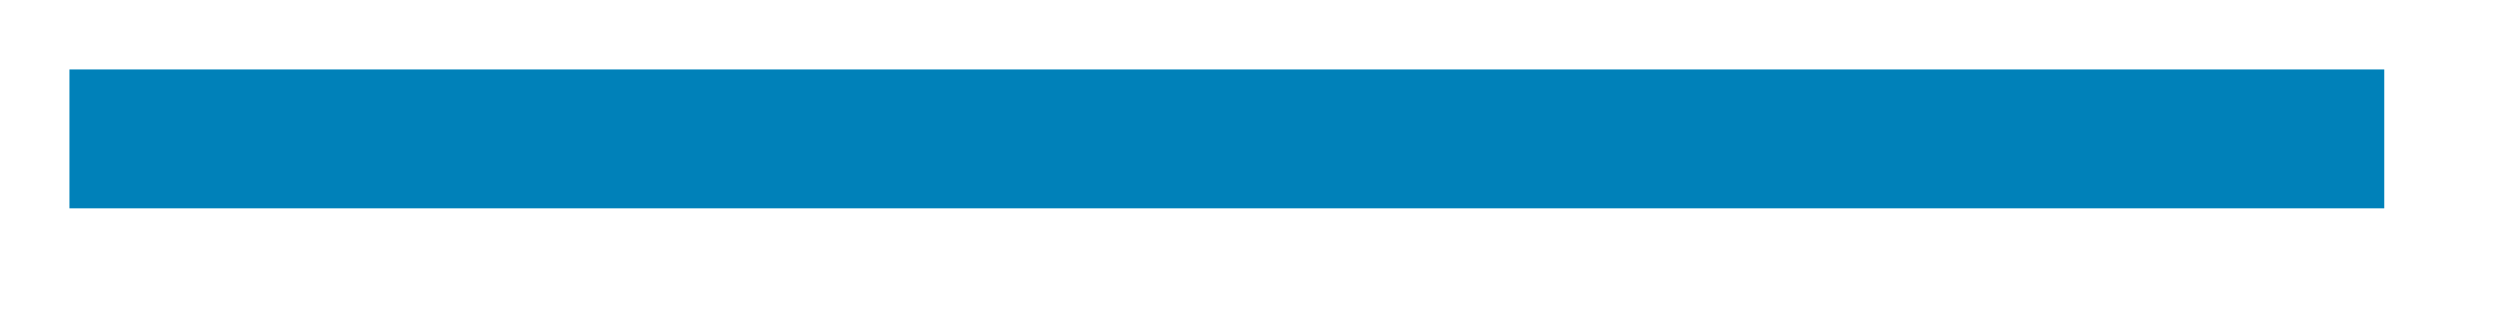
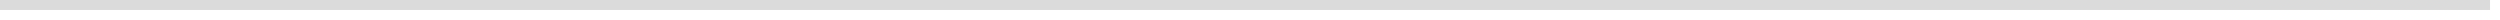
- <svg xmlns="http://www.w3.org/2000/svg" version="1.1" width="54px" height="7px">
-   <g transform="translate(-532.5 -1180.5 )">
-     <rect fill-rule="evenodd" fill="#0081b9" stroke="none" x="534" y="1182" width="50" height="3" />
-     <path d="" stroke-width="3" stroke="#0081b9" fill="none" />
+ <svg xmlns="http://www.w3.org/2000/svg" version="1.1" width="251px" height="2px">
+   <g transform="translate(-583 -548 )">
+     <rect fill-rule="evenodd" fill="#dbdbdb" stroke="none" x="583" y="548" width="250" height="1" />
+     <path d="" stroke-width="1" stroke="#dbdbdb" fill="none" />
  </g>
</svg>
